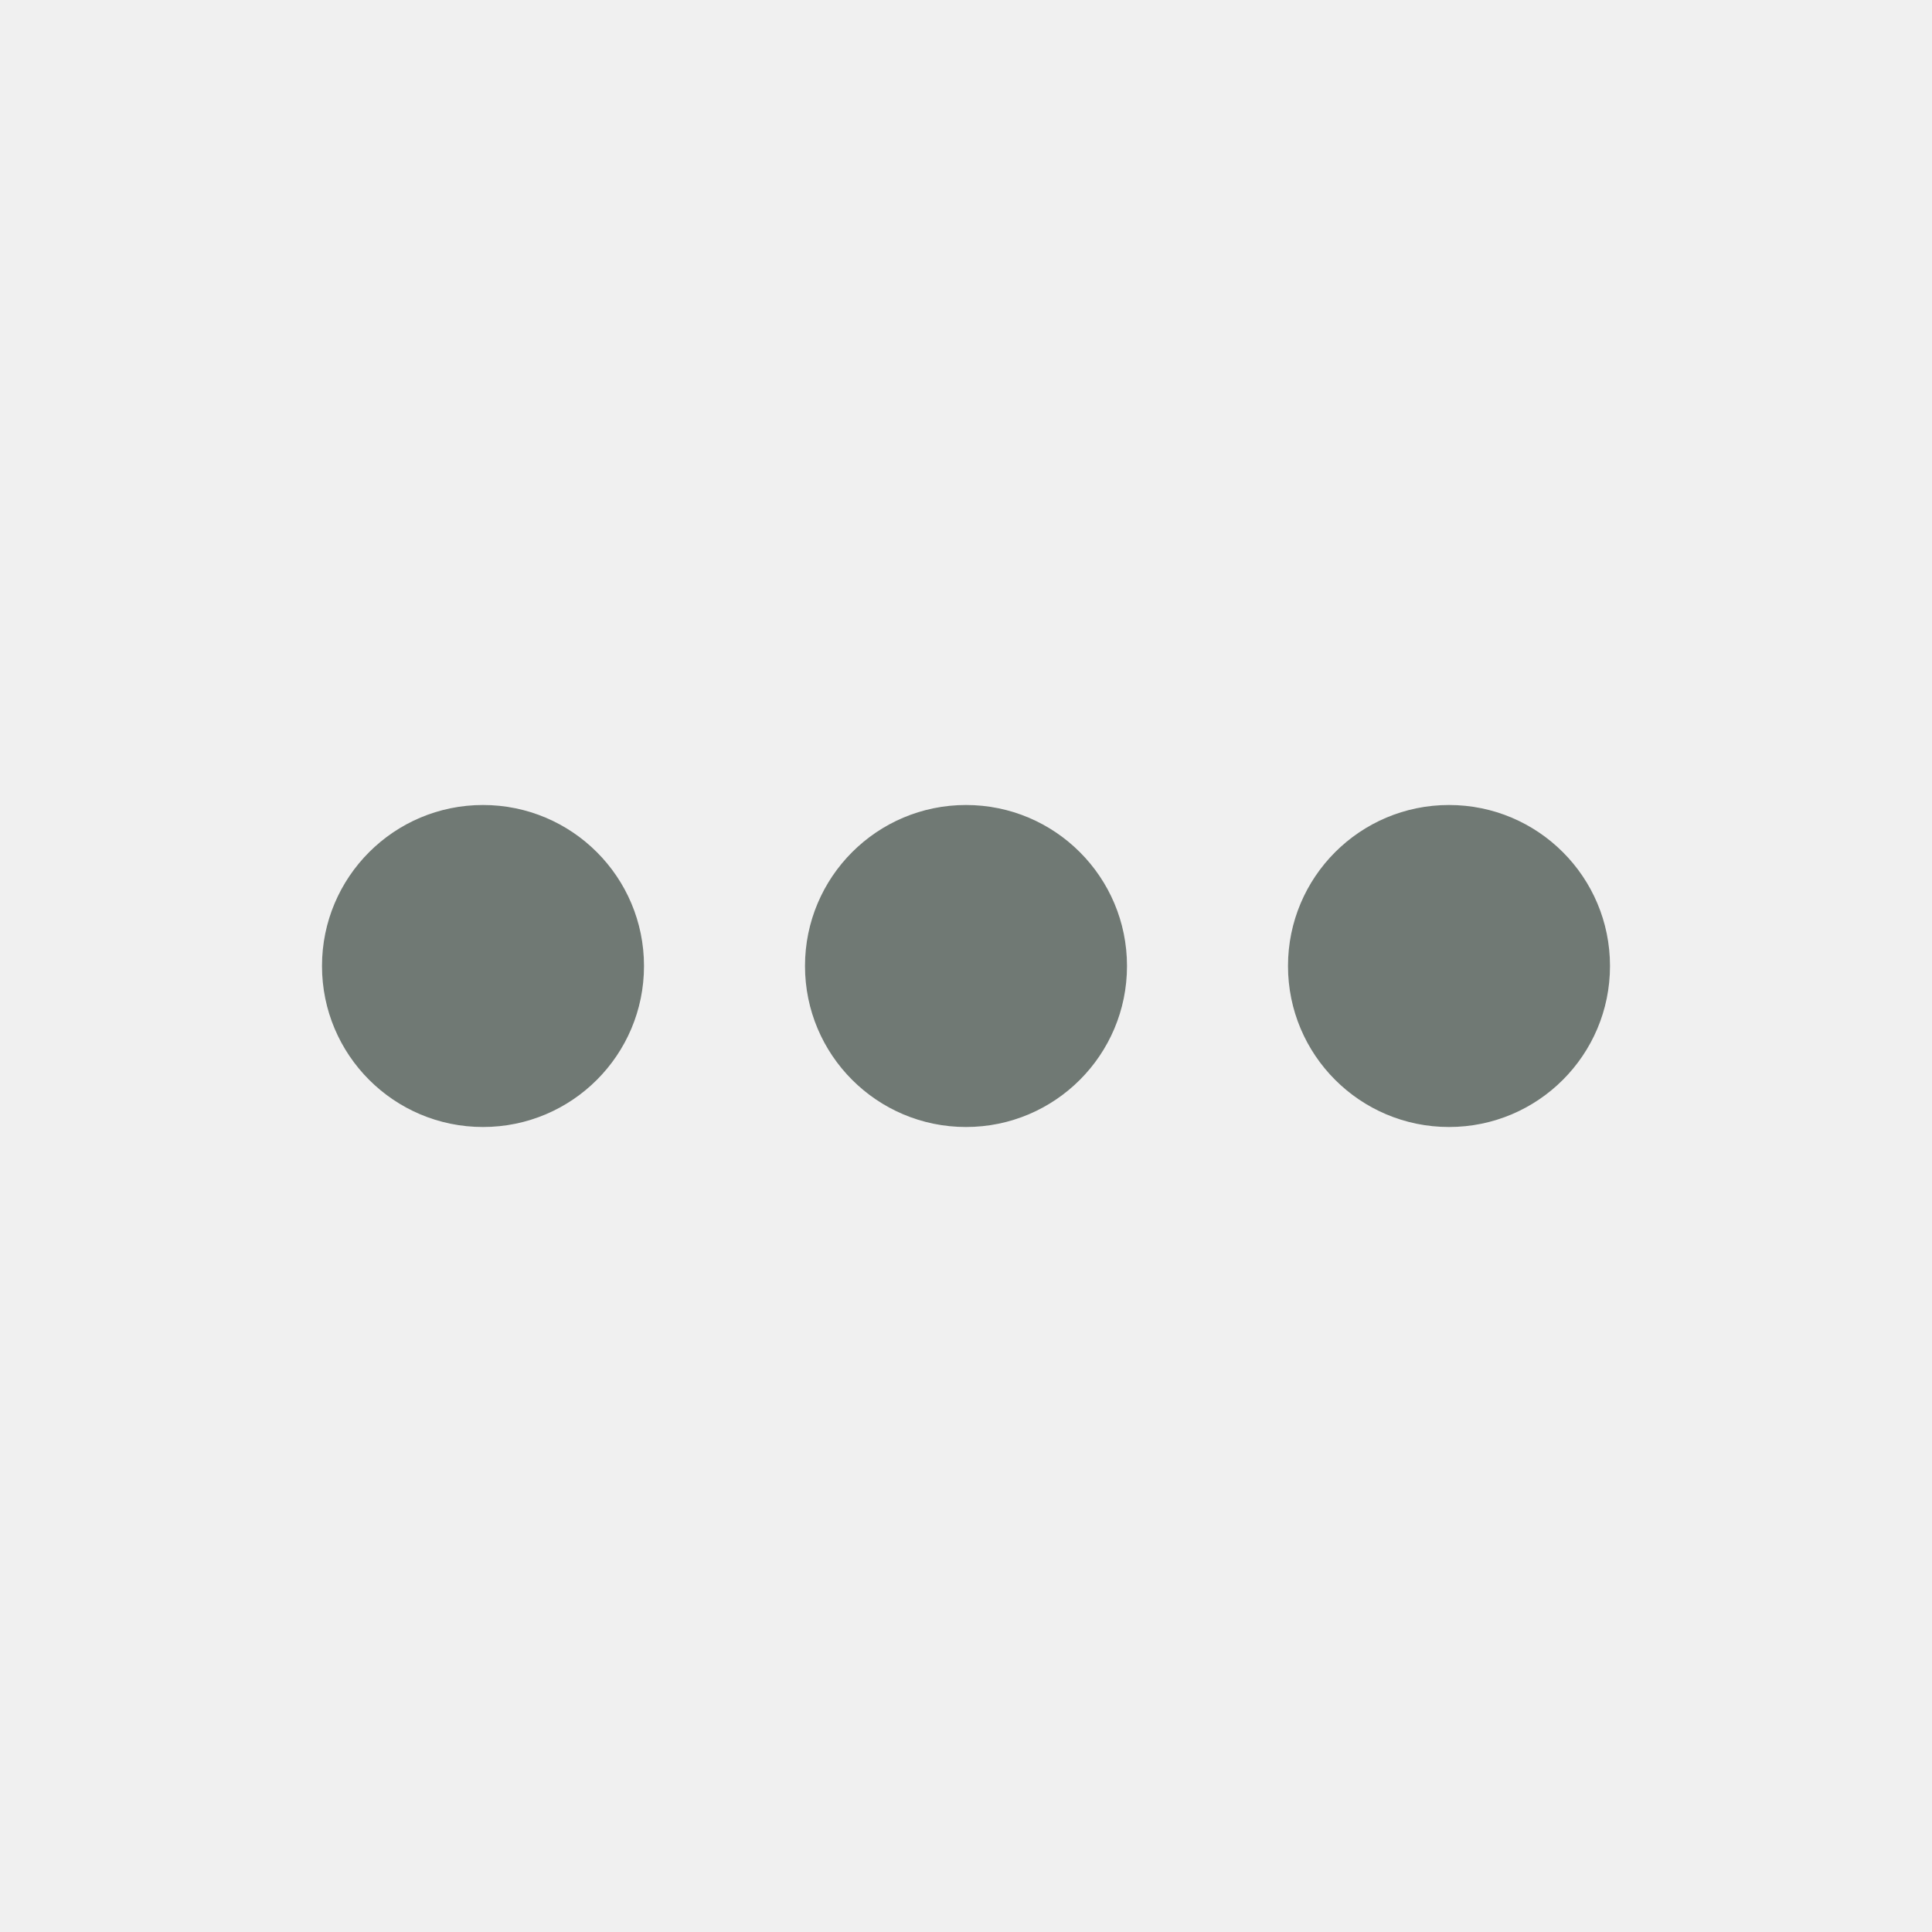
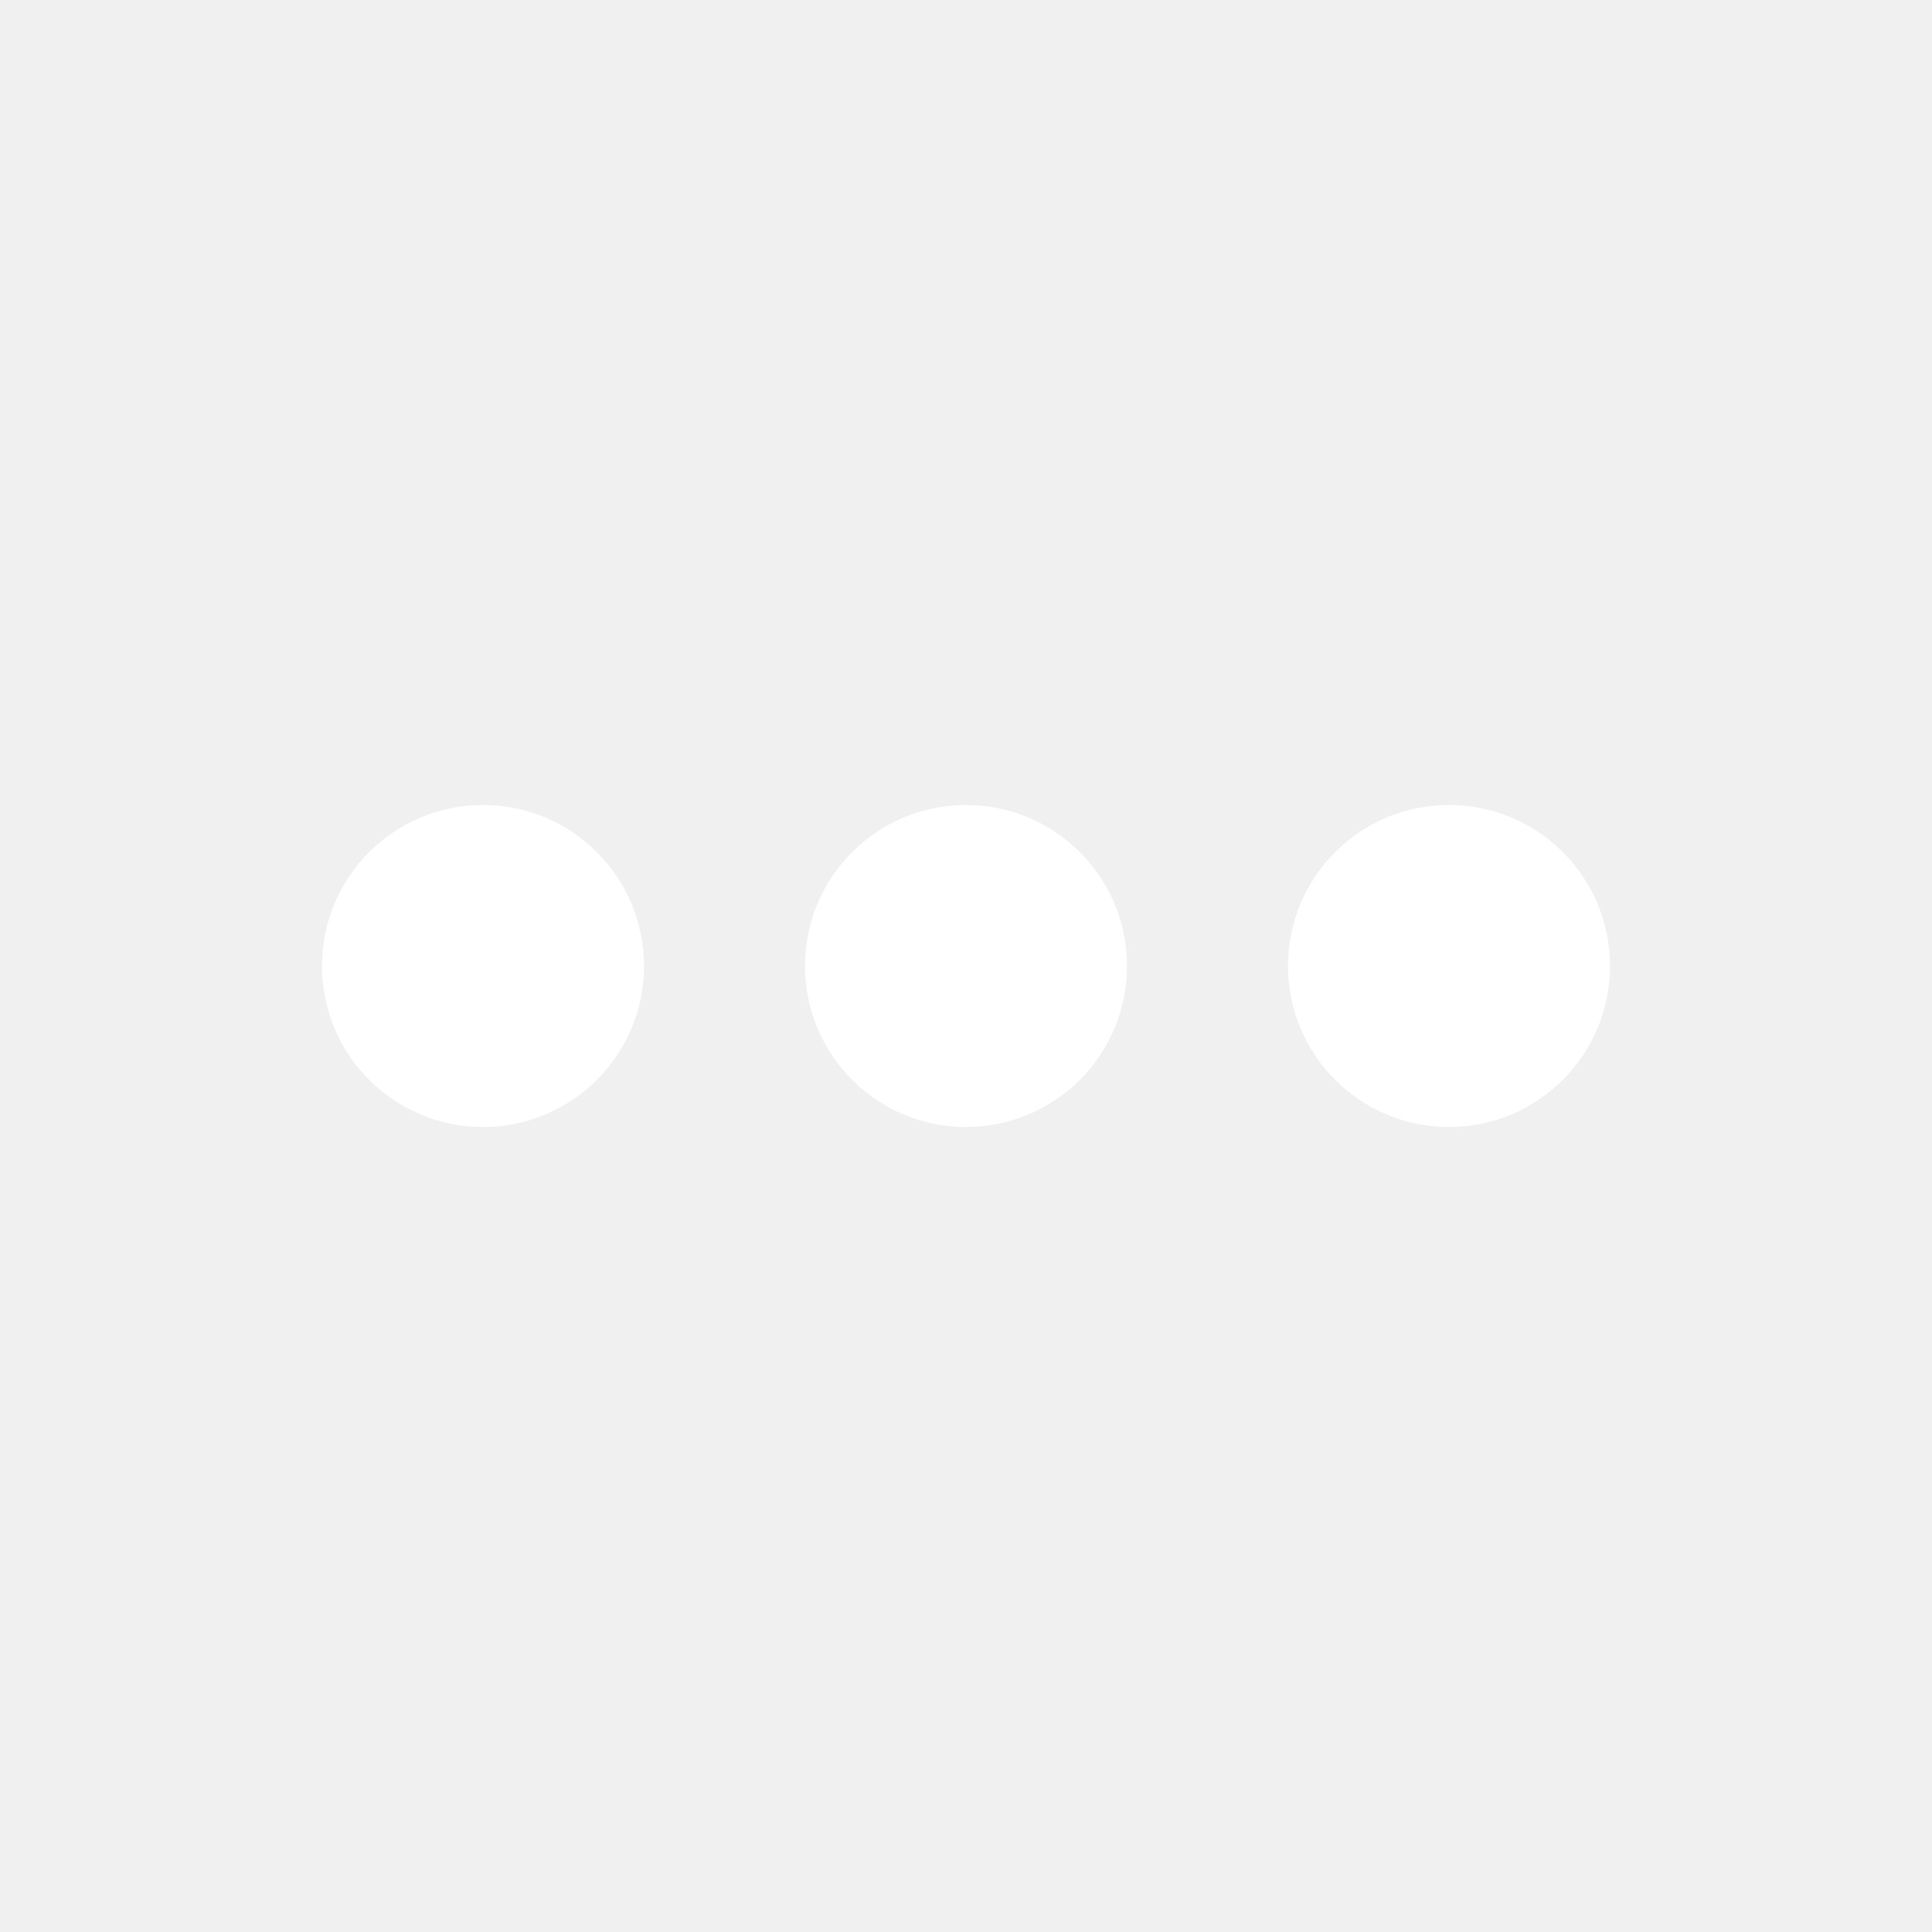
<svg xmlns="http://www.w3.org/2000/svg" width="24" height="24" viewBox="0 0 24 24" fill="none">
-   <path d="M6 14C7.105 14 8 13.105 8 12C8 10.895 7.105 10 6 10C4.895 10 4 10.895 4 12C4 13.105 4.895 14 6 14Z" fill="#707974" />
-   <path d="M12 14C13.105 14 14 13.105 14 12C14 10.895 13.105 10 12 10C10.895 10 10 10.895 10 12C10 13.105 10.895 14 12 14Z" fill="#707974" />
-   <path d="M18 14C19.105 14 20 13.105 20 12C20 10.895 19.105 10 18 10C16.895 10 16 10.895 16 12C16 13.105 16.895 14 18 14Z" fill="#707974" />
+   <path d="M6 14C7.105 14 8 13.105 8 12C8 10.895 7.105 10 6 10C4.895 10 4 10.895 4 12C4 13.105 4.895 14 6 14Z" fill="#FFFFFF" />
+   <path d="M12 14C13.105 14 14 13.105 14 12C14 10.895 13.105 10 12 10C10.895 10 10 10.895 10 12C10 13.105 10.895 14 12 14Z" fill="#FFFFFF" />
+   <path d="M18 14C19.105 14 20 13.105 20 12C20 10.895 19.105 10 18 10C16.895 10 16 10.895 16 12C16 13.105 16.895 14 18 14Z" fill="#FFFFFF" />
</svg>
